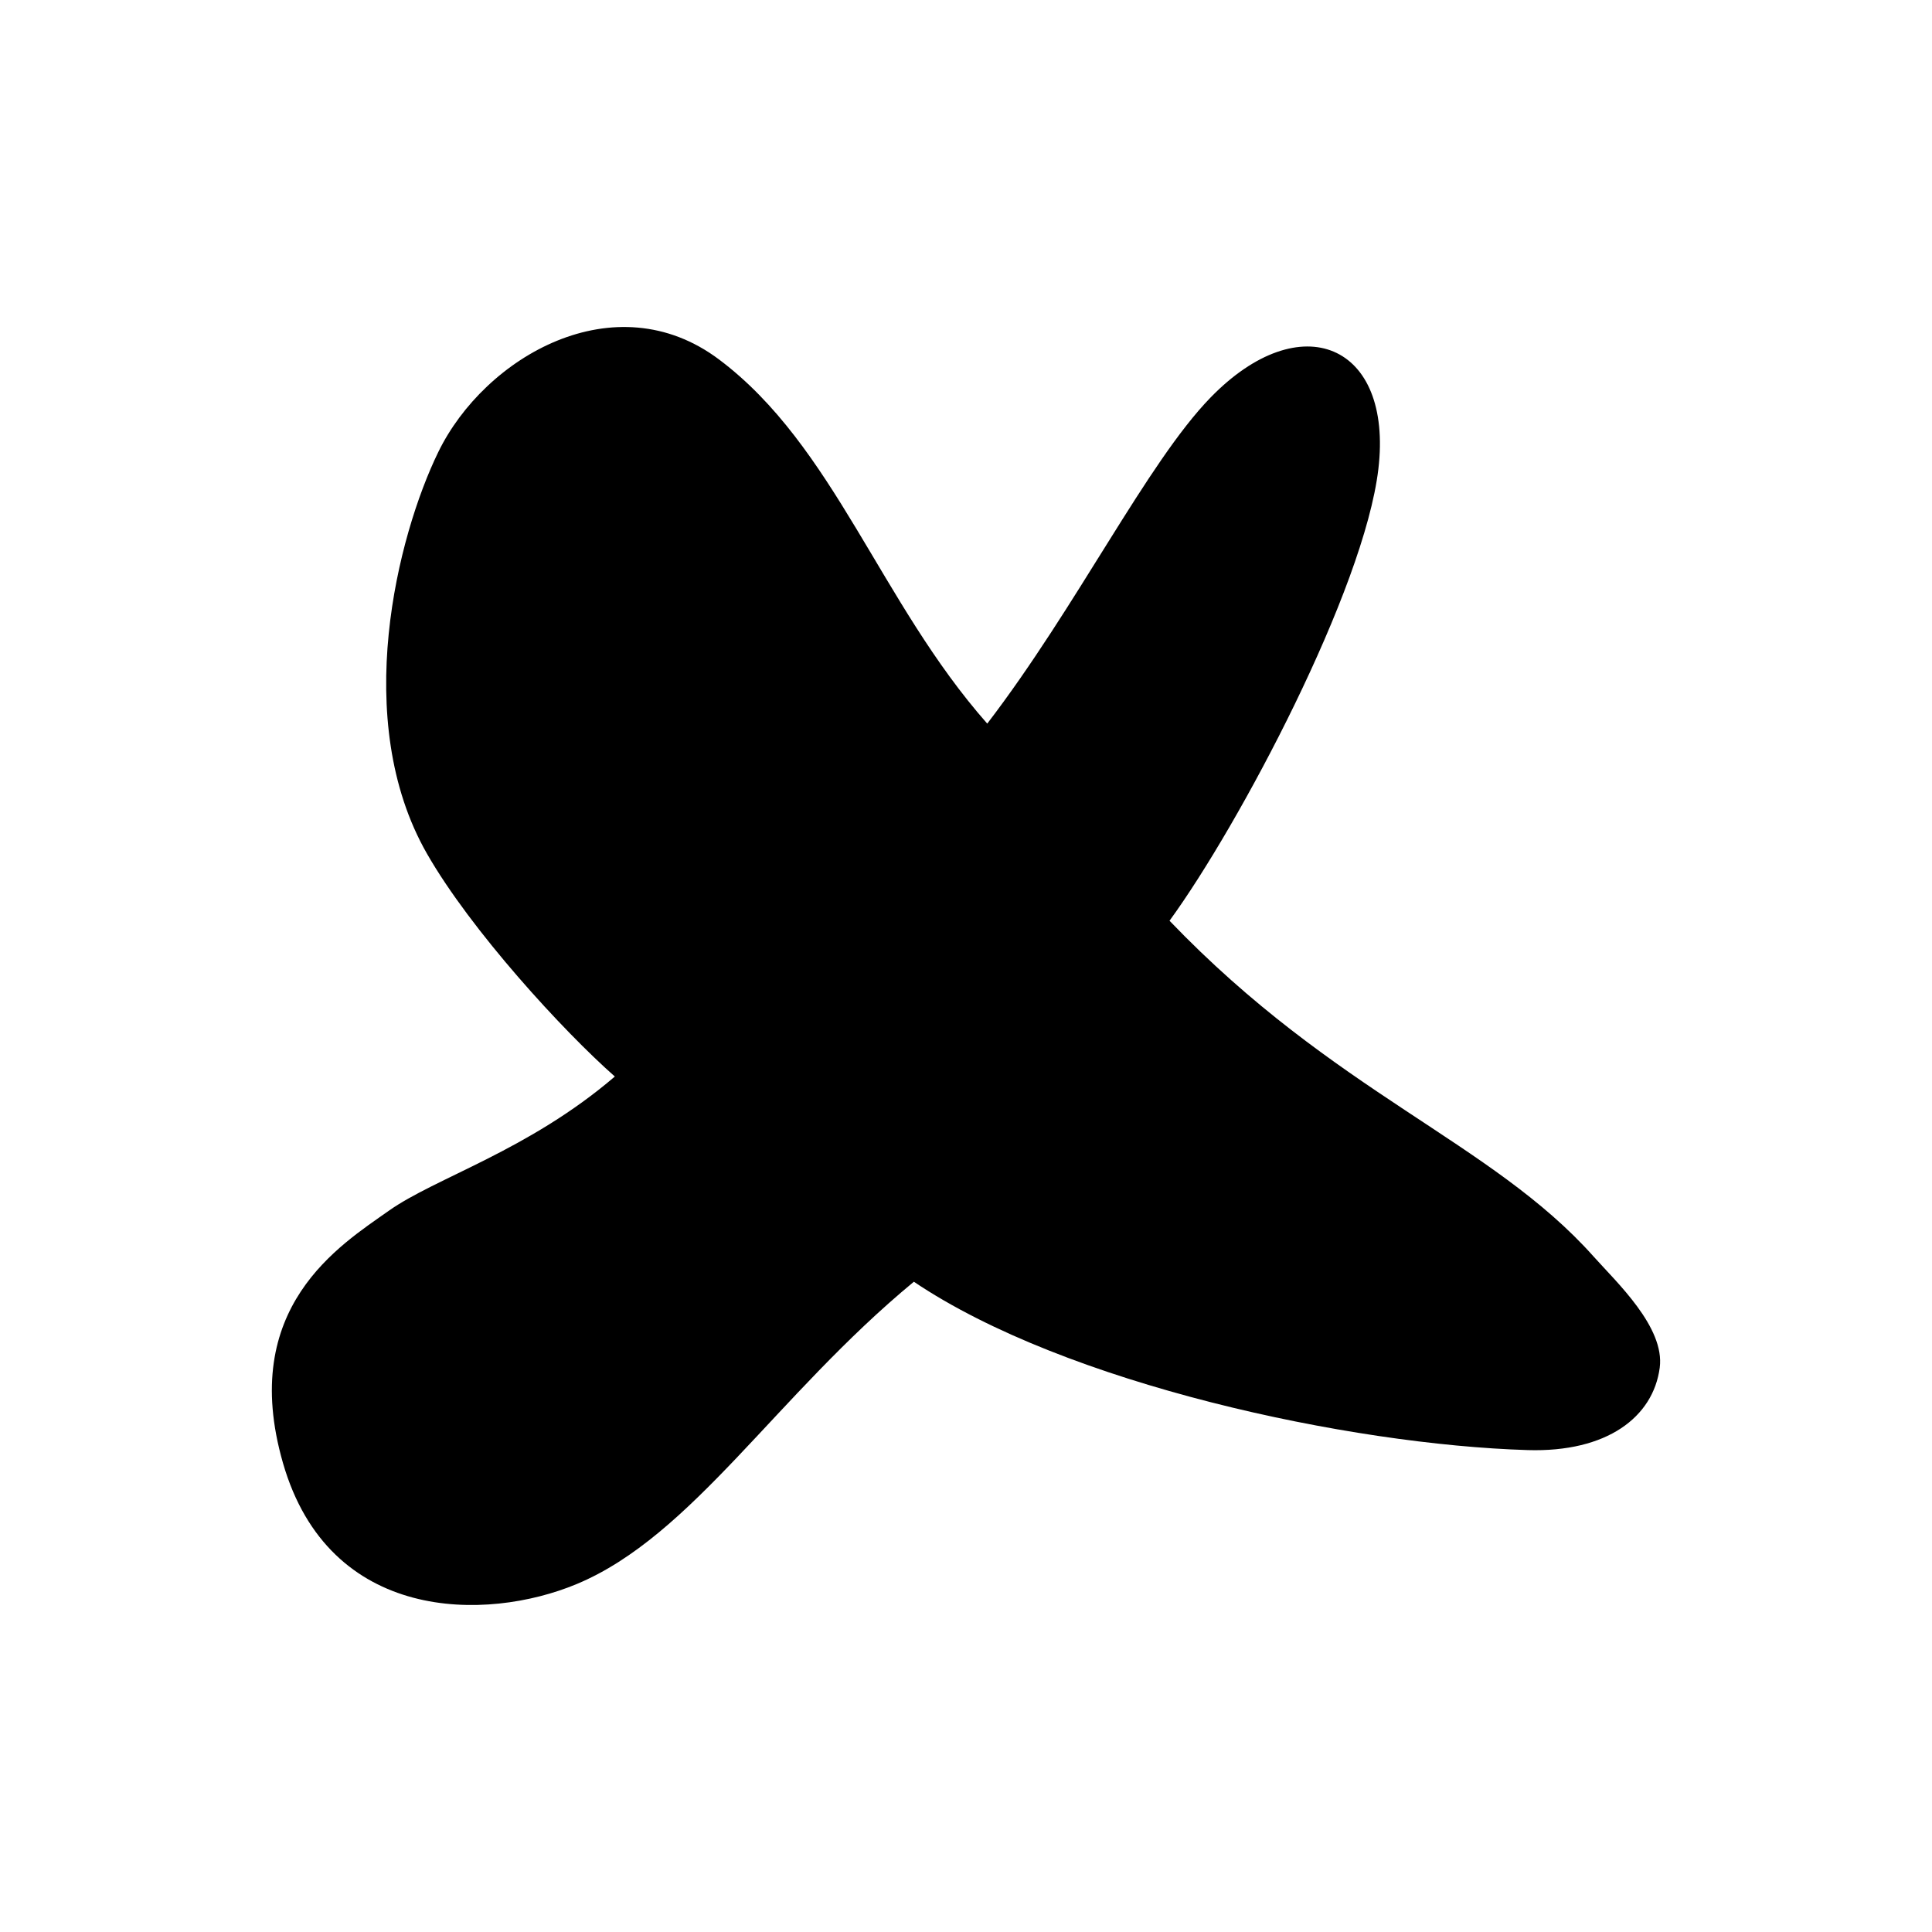
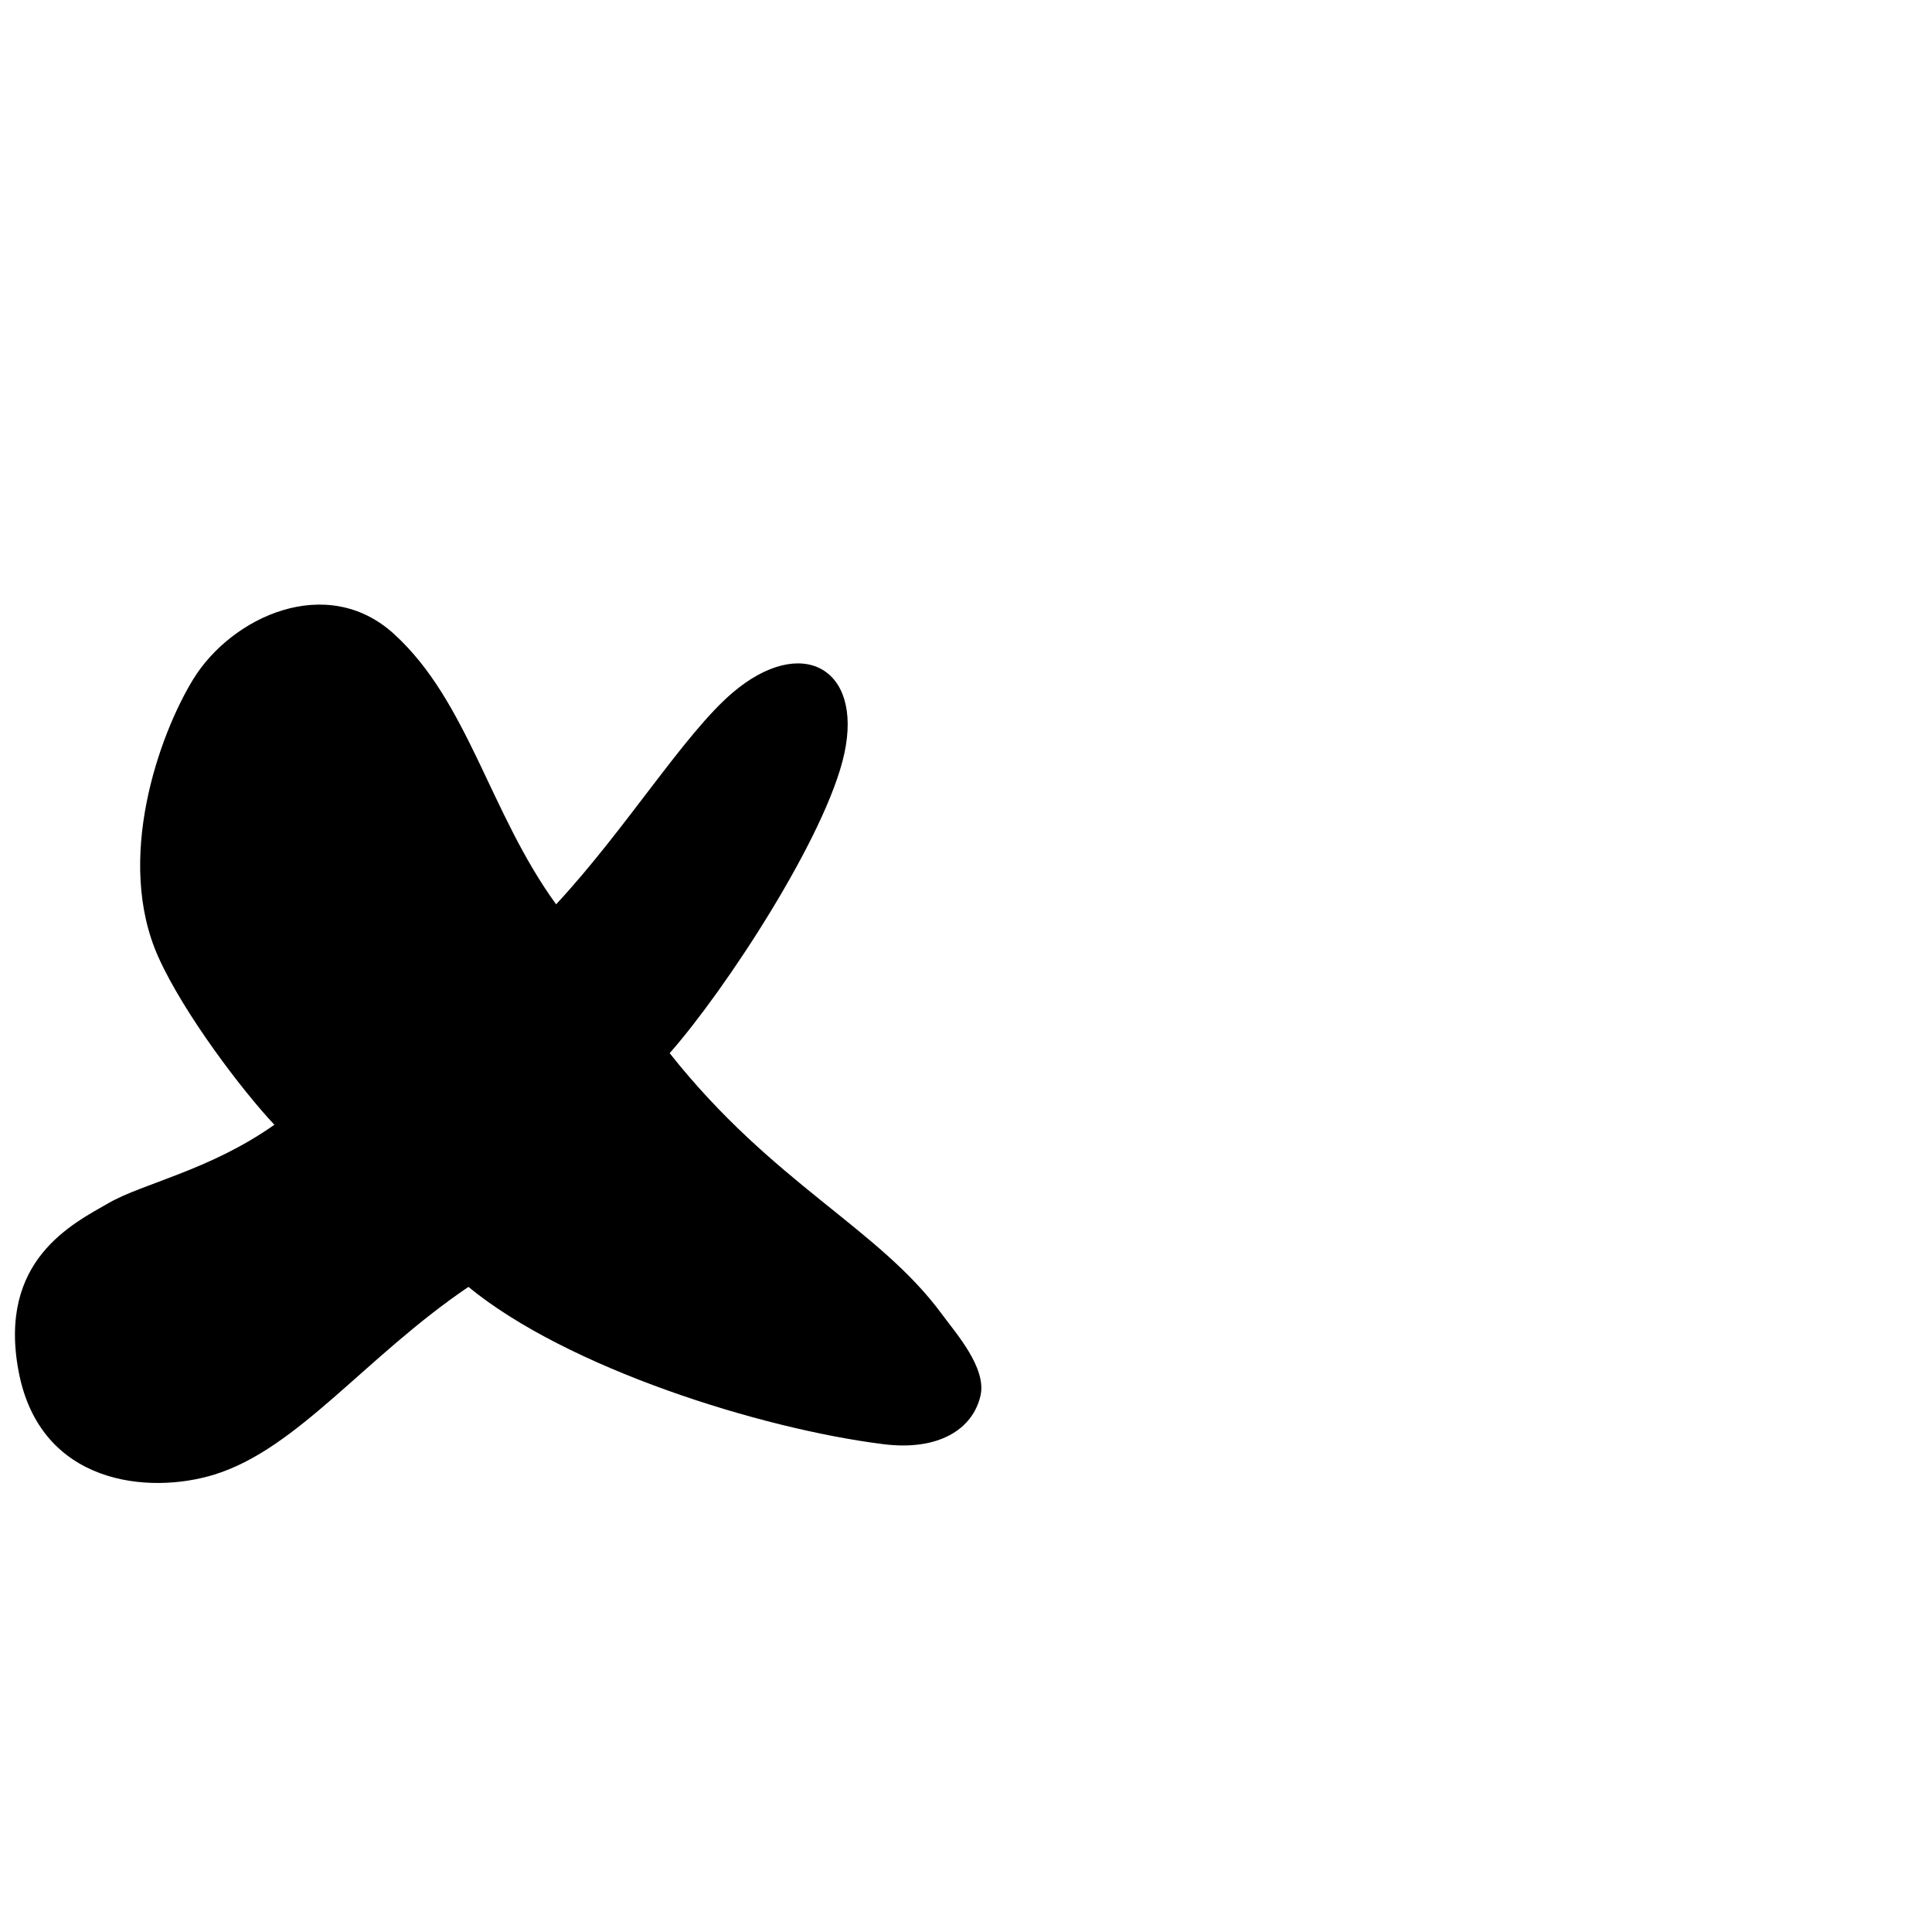
<svg xmlns="http://www.w3.org/2000/svg" width="1000" height="1000" viewBox="0 0 1000 1000" version="1.1" id="svg1">
  <defs id="defs1" />
-   <path style="display:inline;vector-effect:non-scaling-stroke;fill:#000000;stroke:none;stroke-width:1;stroke-linecap:round;stroke-opacity:1;-inkscape-stroke:hairline" d="m 226.837,234.009 c 24.048,-49.396 91.521,-88.365 145.368,-47.921 59.67,44.817 83.227,125.488 138.789,188.452 46.391,-60.522 82.795,-135.039 115.545,-168.74 46.684,-48.039 94.546,-27.666 86.903,36.963 -7.377,62.379 -71.878,184.095 -108.099,233.812 85.72,89.406 166.498,114.379 219.438,173.732 11.861,13.298 37.085,36.667 34.287,57.657 -3.399,25.492 -27.241,43.838 -68.337,42.599 -92.036,-2.775 -239.022,-34.124 -317.714,-87.139 -71.397,58.972 -114.685,131.505 -174.495,156.468 -46.94,19.592 -128.214,20.095 -152.047,-62.6 -23.241,-80.643 29.724,-112.848 54.679,-130.545 24.294,-17.228 72.204,-31.103 117.088,-69.539 C 291.609,533.753 243.679,481.537 220.959,441.796 181.45,372.688 205.783,277.256 226.837,234.009 Z" id="path46" />
+   <path style="display:inline;vector-effect:non-scaling-stroke;fill:#000000;stroke:none;stroke-width:0.697;stroke-linecap:round;stroke-opacity:1;-inkscape-stroke:hairline" d="m 99.858,351.816 c 19.946,-32.703 69.347,-55.308 104.059,-23.689 38.467,35.039 49.505,92.586 83.925,139.95 36.188,-38.954 66.364,-88.281 91.317,-109.516 35.568,-30.27 67.449,-12.976 57.887,31.38 -9.229,42.813 -62.017,123.051 -90.434,155.175 53.612,67.705 108.037,90.36 140.875,135.044 7.357,10.011 23.327,27.894 20.002,42.279 -4.038,17.471 -21.796,28.635 -50.24,25.068 -63.702,-7.988 -163.663,-39.429 -214.793,-81.411 -53.442,36.232 -88.267,83.727 -131.427,97.115 C 77.155,773.719 20.708,768.716 9.611,709.745 -1.21,652.238 37.676,633.373 56.164,622.732 74.161,612.374 108.331,605.898 142.017,582.176 125.075,564.142 95.245,524.74 82.092,495.659 59.219,445.087 82.395,380.449 99.858,351.816 Z" id="path46" />
</svg>
